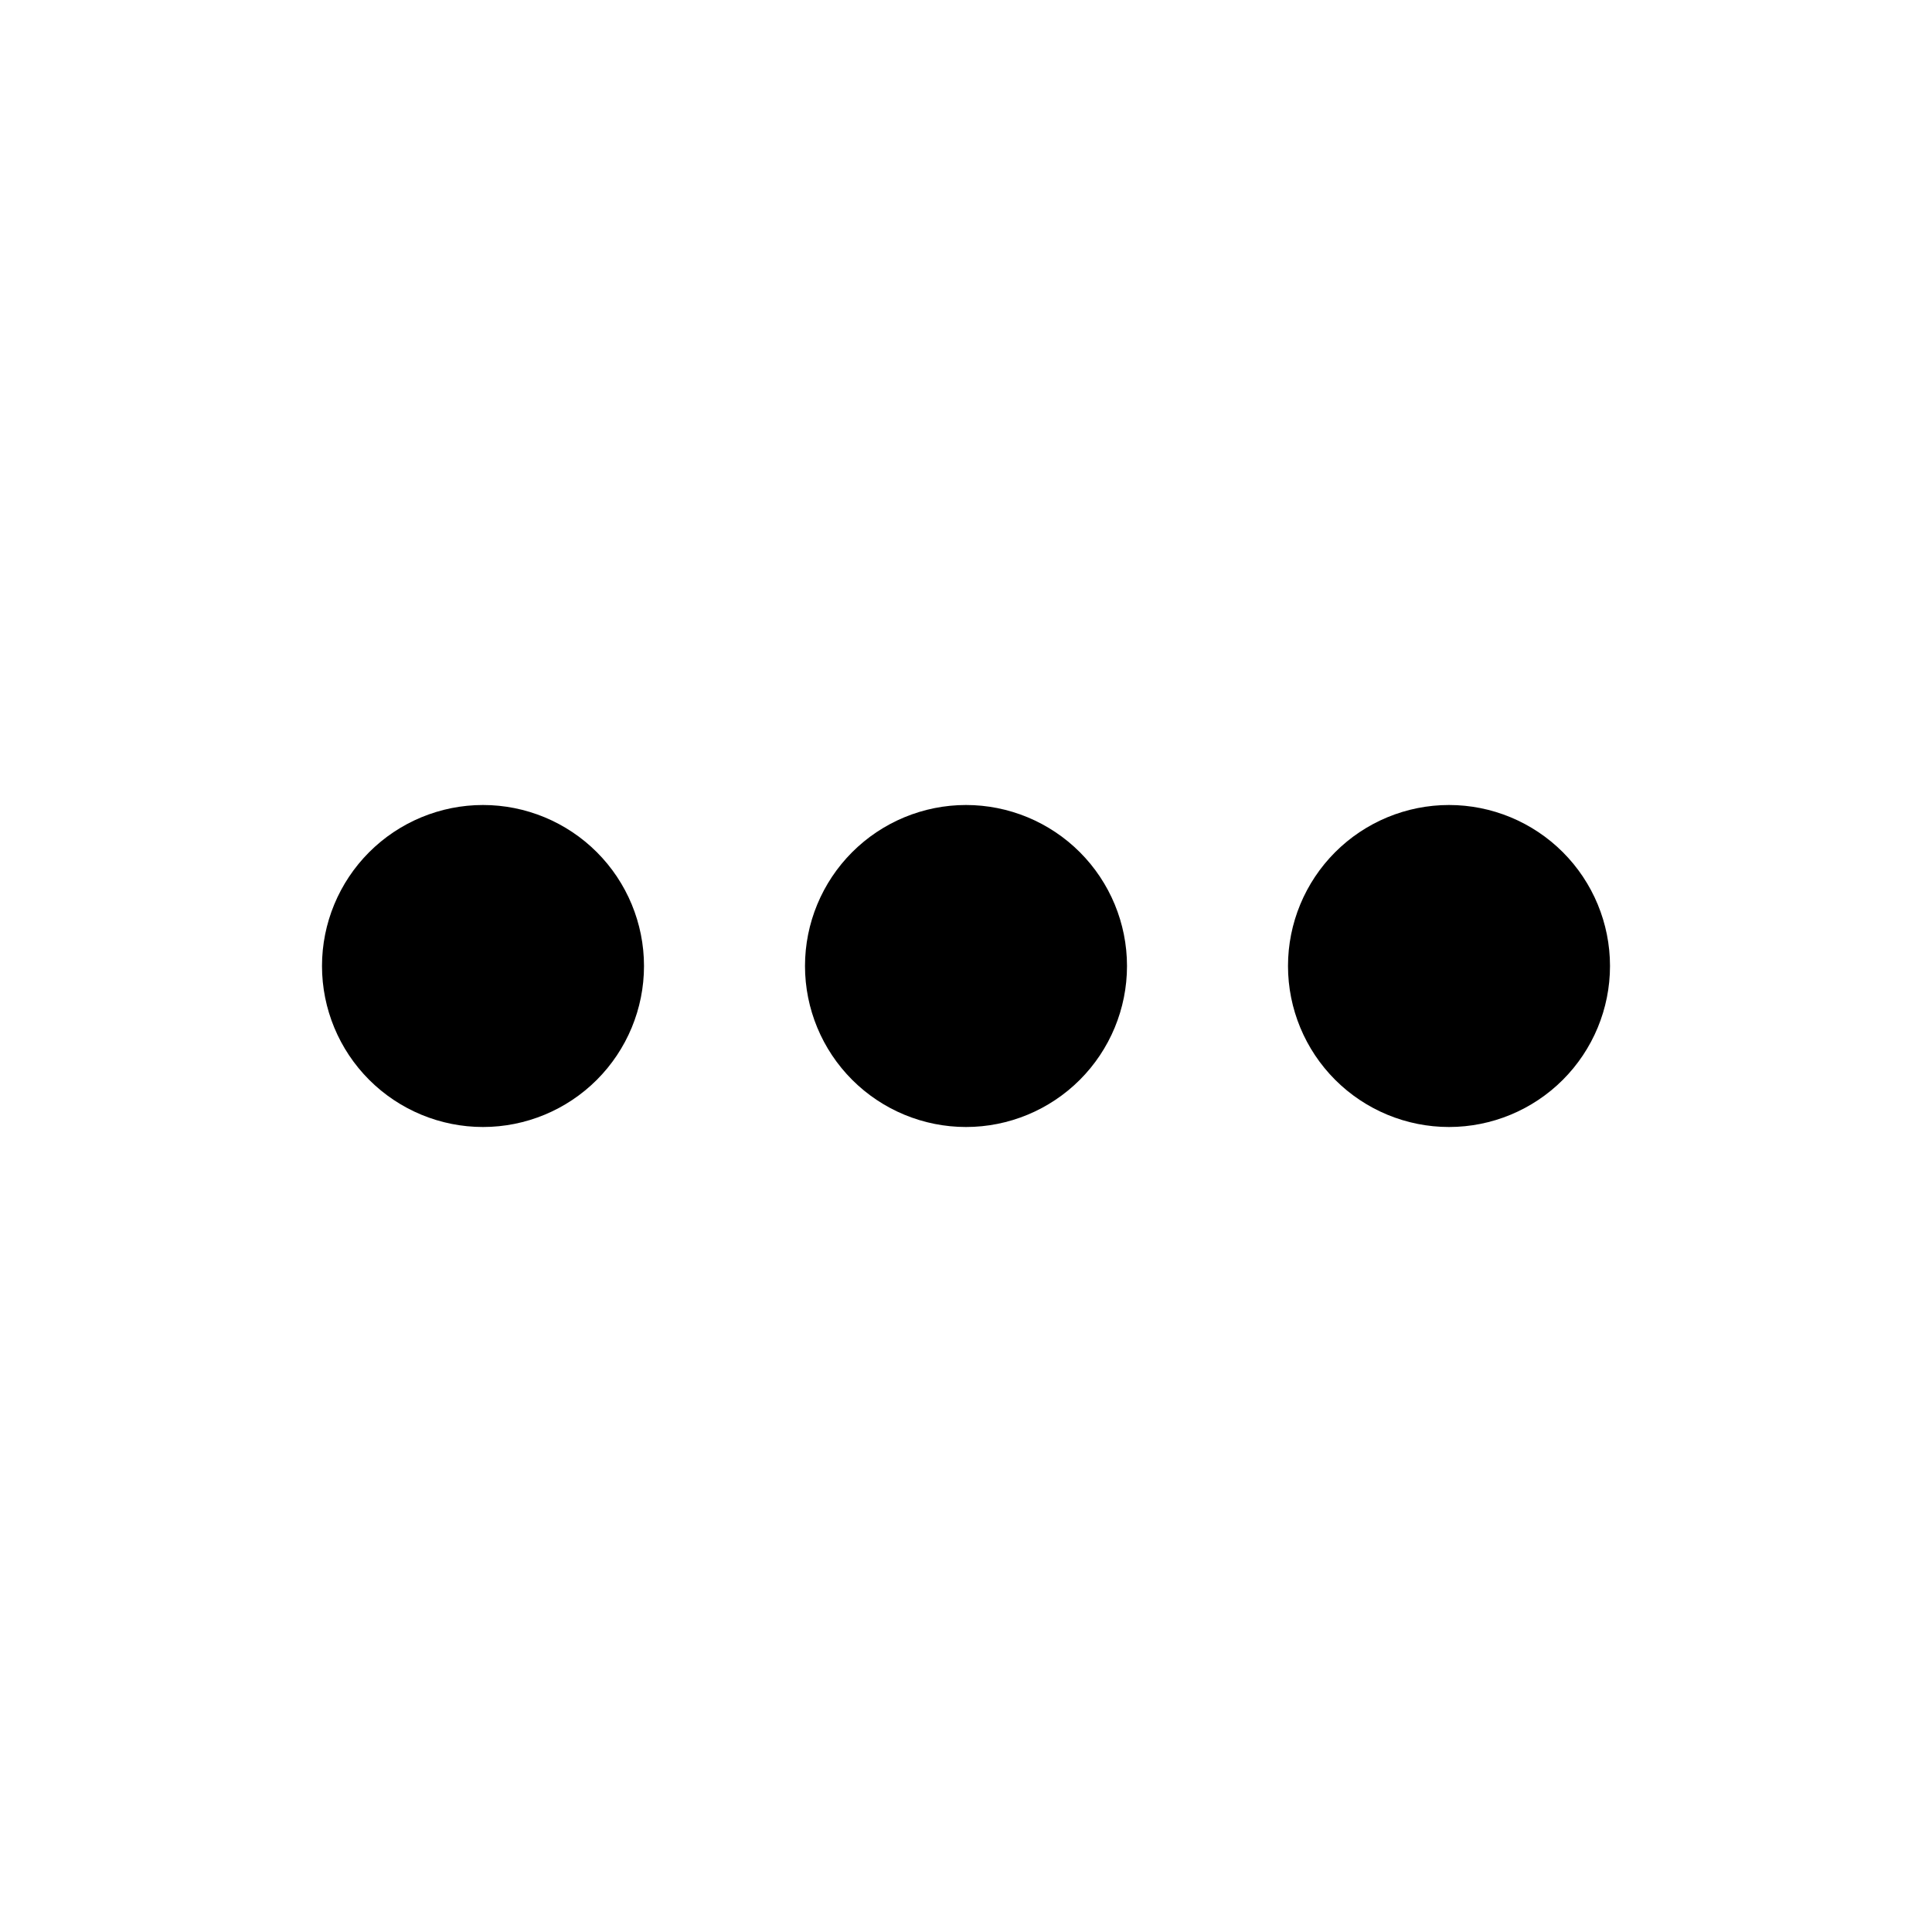
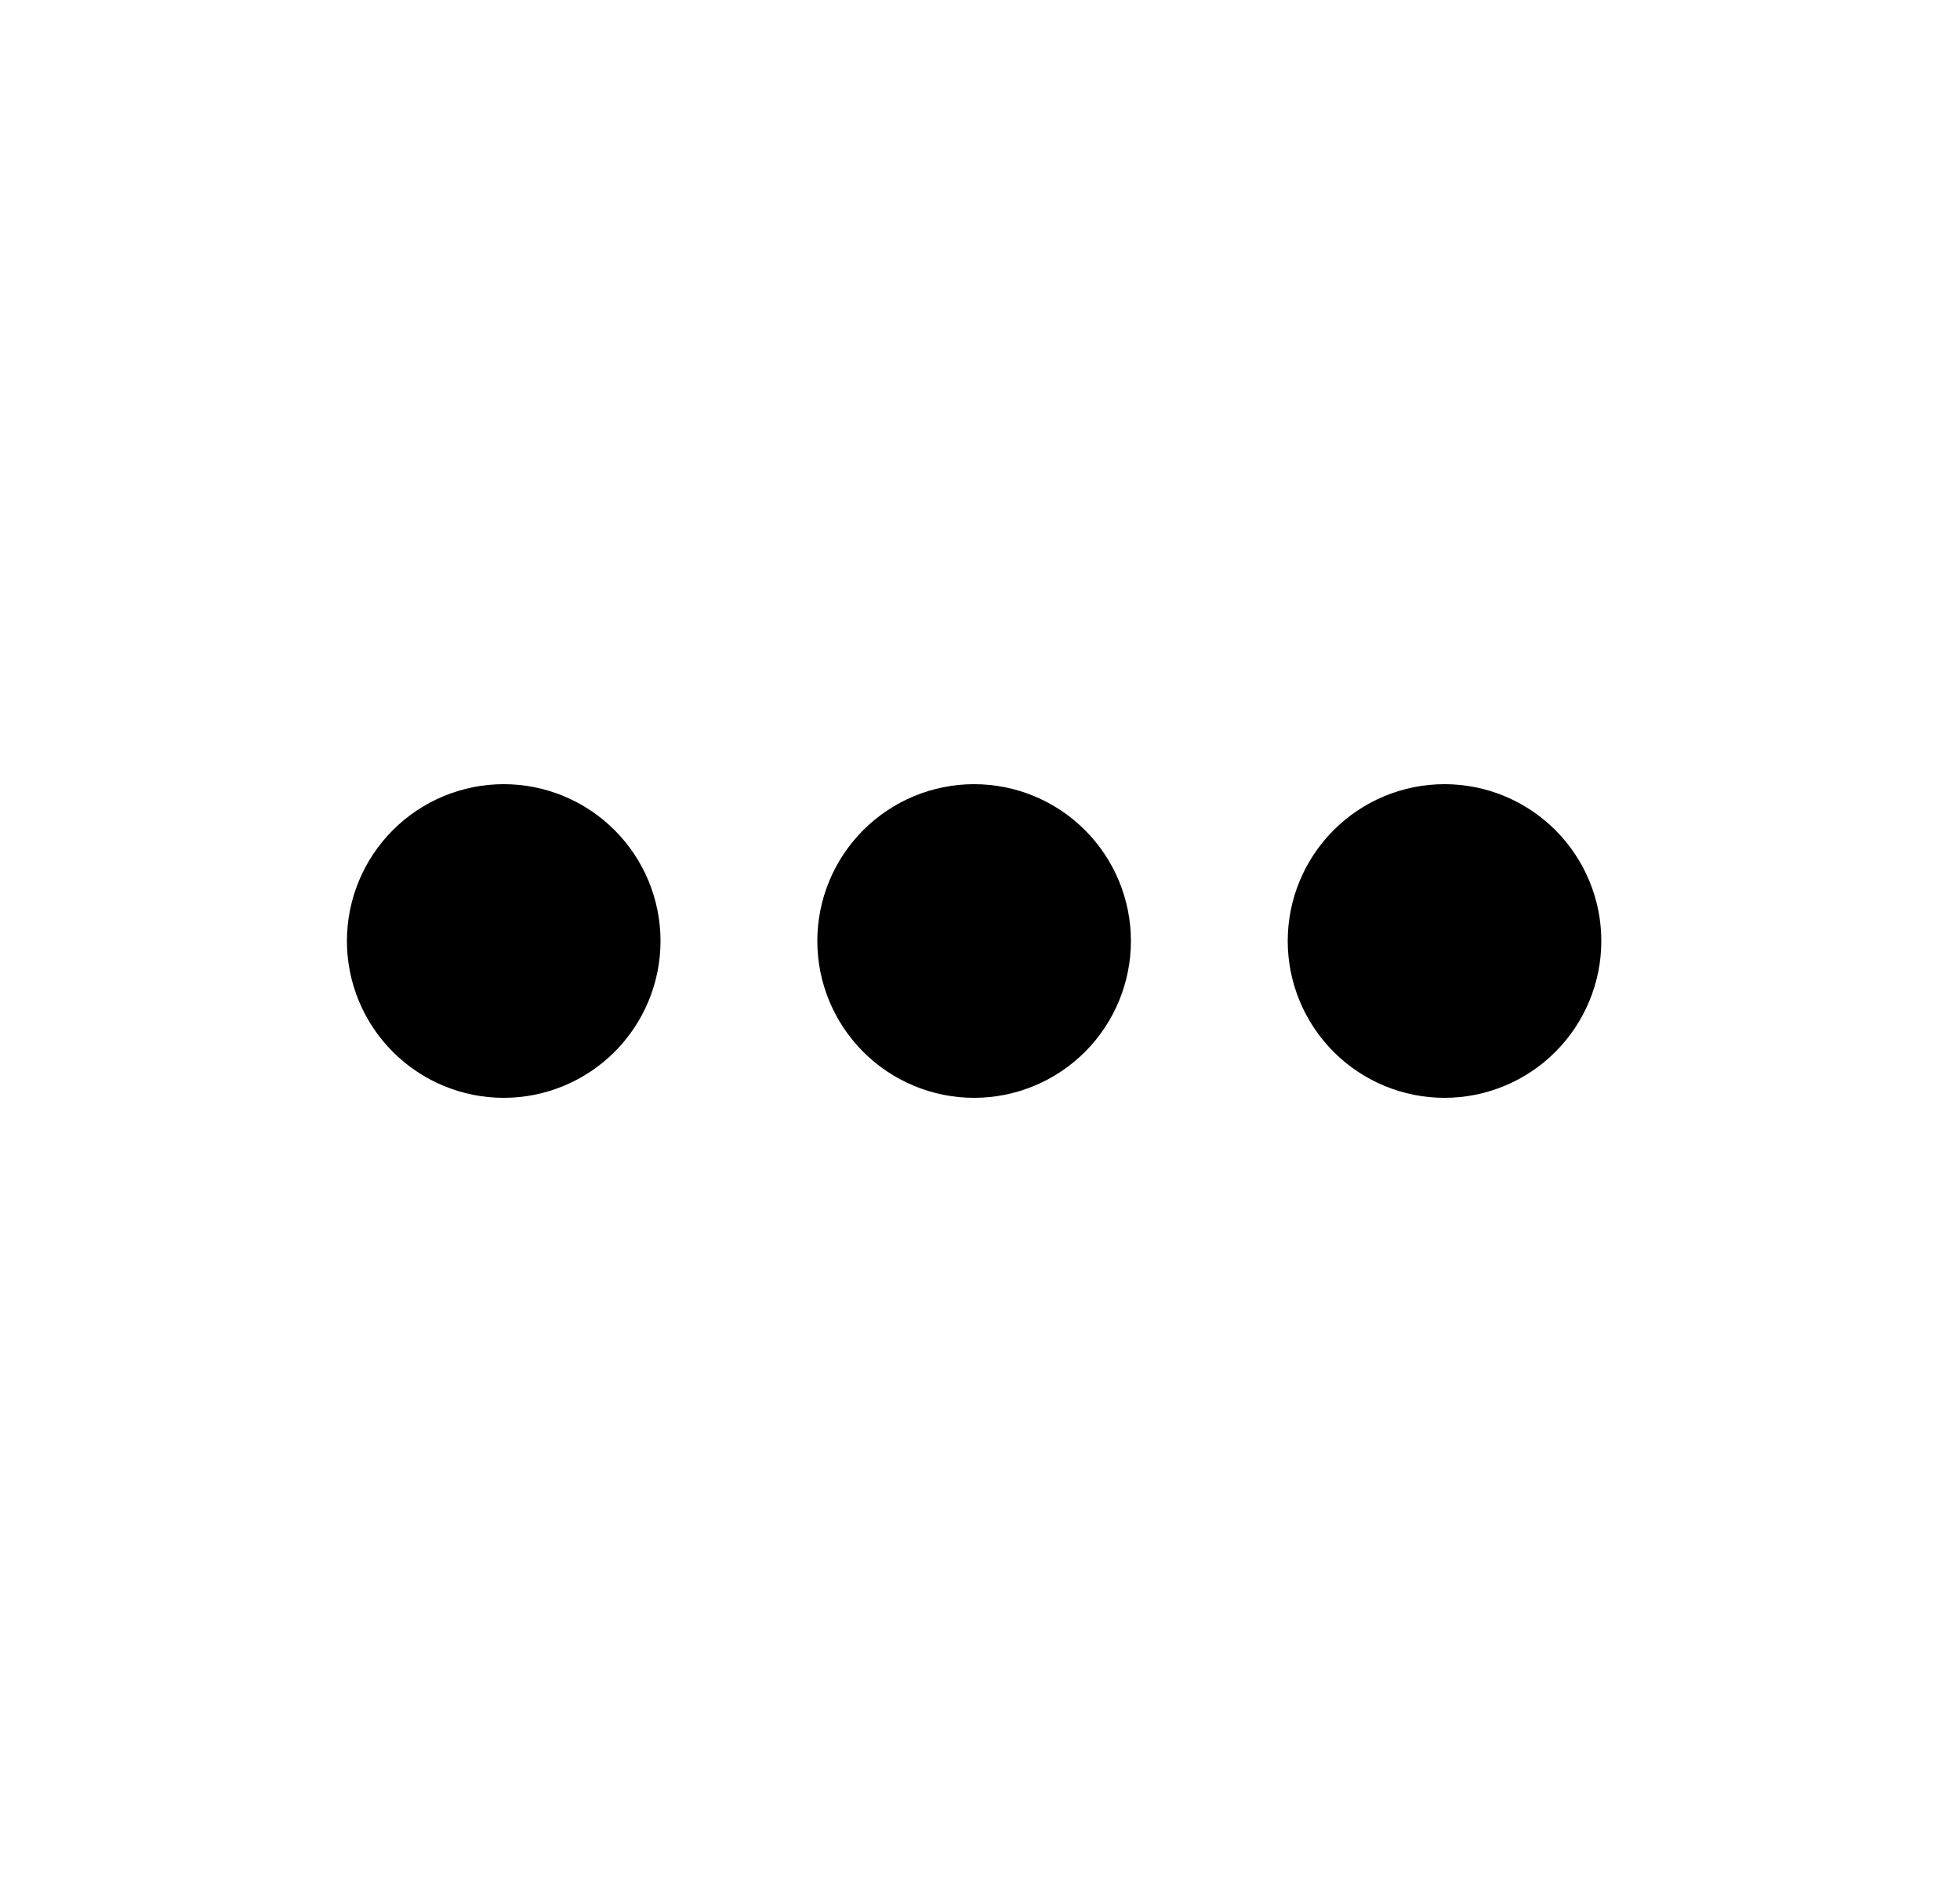
- <svg xmlns="http://www.w3.org/2000/svg" width="24" height="24" viewBox="0 0 24 24" fill="none">
-   <path d="M6 10C5.47 10 4.961 10.211 4.586 10.586C4.211 10.961 4 11.47 4 12C4 12.53 4.211 13.039 4.586 13.414C4.961 13.789 5.47 14 6 14C6.53 14 7.039 13.789 7.414 13.414C7.789 13.039 8 12.53 8 12C8 11.47 7.789 10.961 7.414 10.586C7.039 10.211 6.53 10 6 10ZM12 10C11.47 10 10.961 10.211 10.586 10.586C10.211 10.961 10 11.47 10 12C10 12.53 10.211 13.039 10.586 13.414C10.961 13.789 11.47 14 12 14C12.53 14 13.039 13.789 13.414 13.414C13.789 13.039 14 12.53 14 12C14 11.47 13.789 10.961 13.414 10.586C13.039 10.211 12.53 10 12 10ZM18 10C17.47 10 16.961 10.211 16.586 10.586C16.211 10.961 16 11.47 16 12C16 12.53 16.211 13.039 16.586 13.414C16.961 13.789 17.47 14 18 14C18.53 14 19.039 13.789 19.414 13.414C19.789 13.039 20 12.53 20 12C20 11.47 19.789 10.961 19.414 10.586C19.039 10.211 18.53 10 18 10Z" fill="black" />
+ <svg xmlns="http://www.w3.org/2000/svg" width="25" height="24" viewBox="0 0 25 24" fill="none">
+   <path d="M6.425 10C5.894 10 5.386 10.211 5.011 10.586C4.636 10.961 4.425 11.47 4.425 12C4.425 12.53 4.636 13.039 5.011 13.414C5.386 13.789 5.894 14 6.425 14C6.955 14 7.464 13.789 7.839 13.414C8.214 13.039 8.425 12.53 8.425 12C8.425 11.47 8.214 10.961 7.839 10.586C7.464 10.211 6.955 10 6.425 10ZM12.425 10C11.894 10 11.386 10.211 11.011 10.586C10.636 10.961 10.425 11.47 10.425 12C10.425 12.53 10.636 13.039 11.011 13.414C11.386 13.789 11.894 14 12.425 14C12.955 14 13.464 13.789 13.839 13.414C14.214 13.039 14.425 12.53 14.425 12C14.425 11.47 14.214 10.961 13.839 10.586C13.464 10.211 12.955 10 12.425 10ZM18.425 10C17.894 10 17.386 10.211 17.011 10.586C16.636 10.961 16.425 11.47 16.425 12C16.425 12.53 16.636 13.039 17.011 13.414C17.386 13.789 17.894 14 18.425 14C18.955 14 19.464 13.789 19.839 13.414C20.214 13.039 20.425 12.53 20.425 12C20.425 11.47 20.214 10.961 19.839 10.586C19.464 10.211 18.955 10 18.425 10Z" fill="black" />
</svg>
